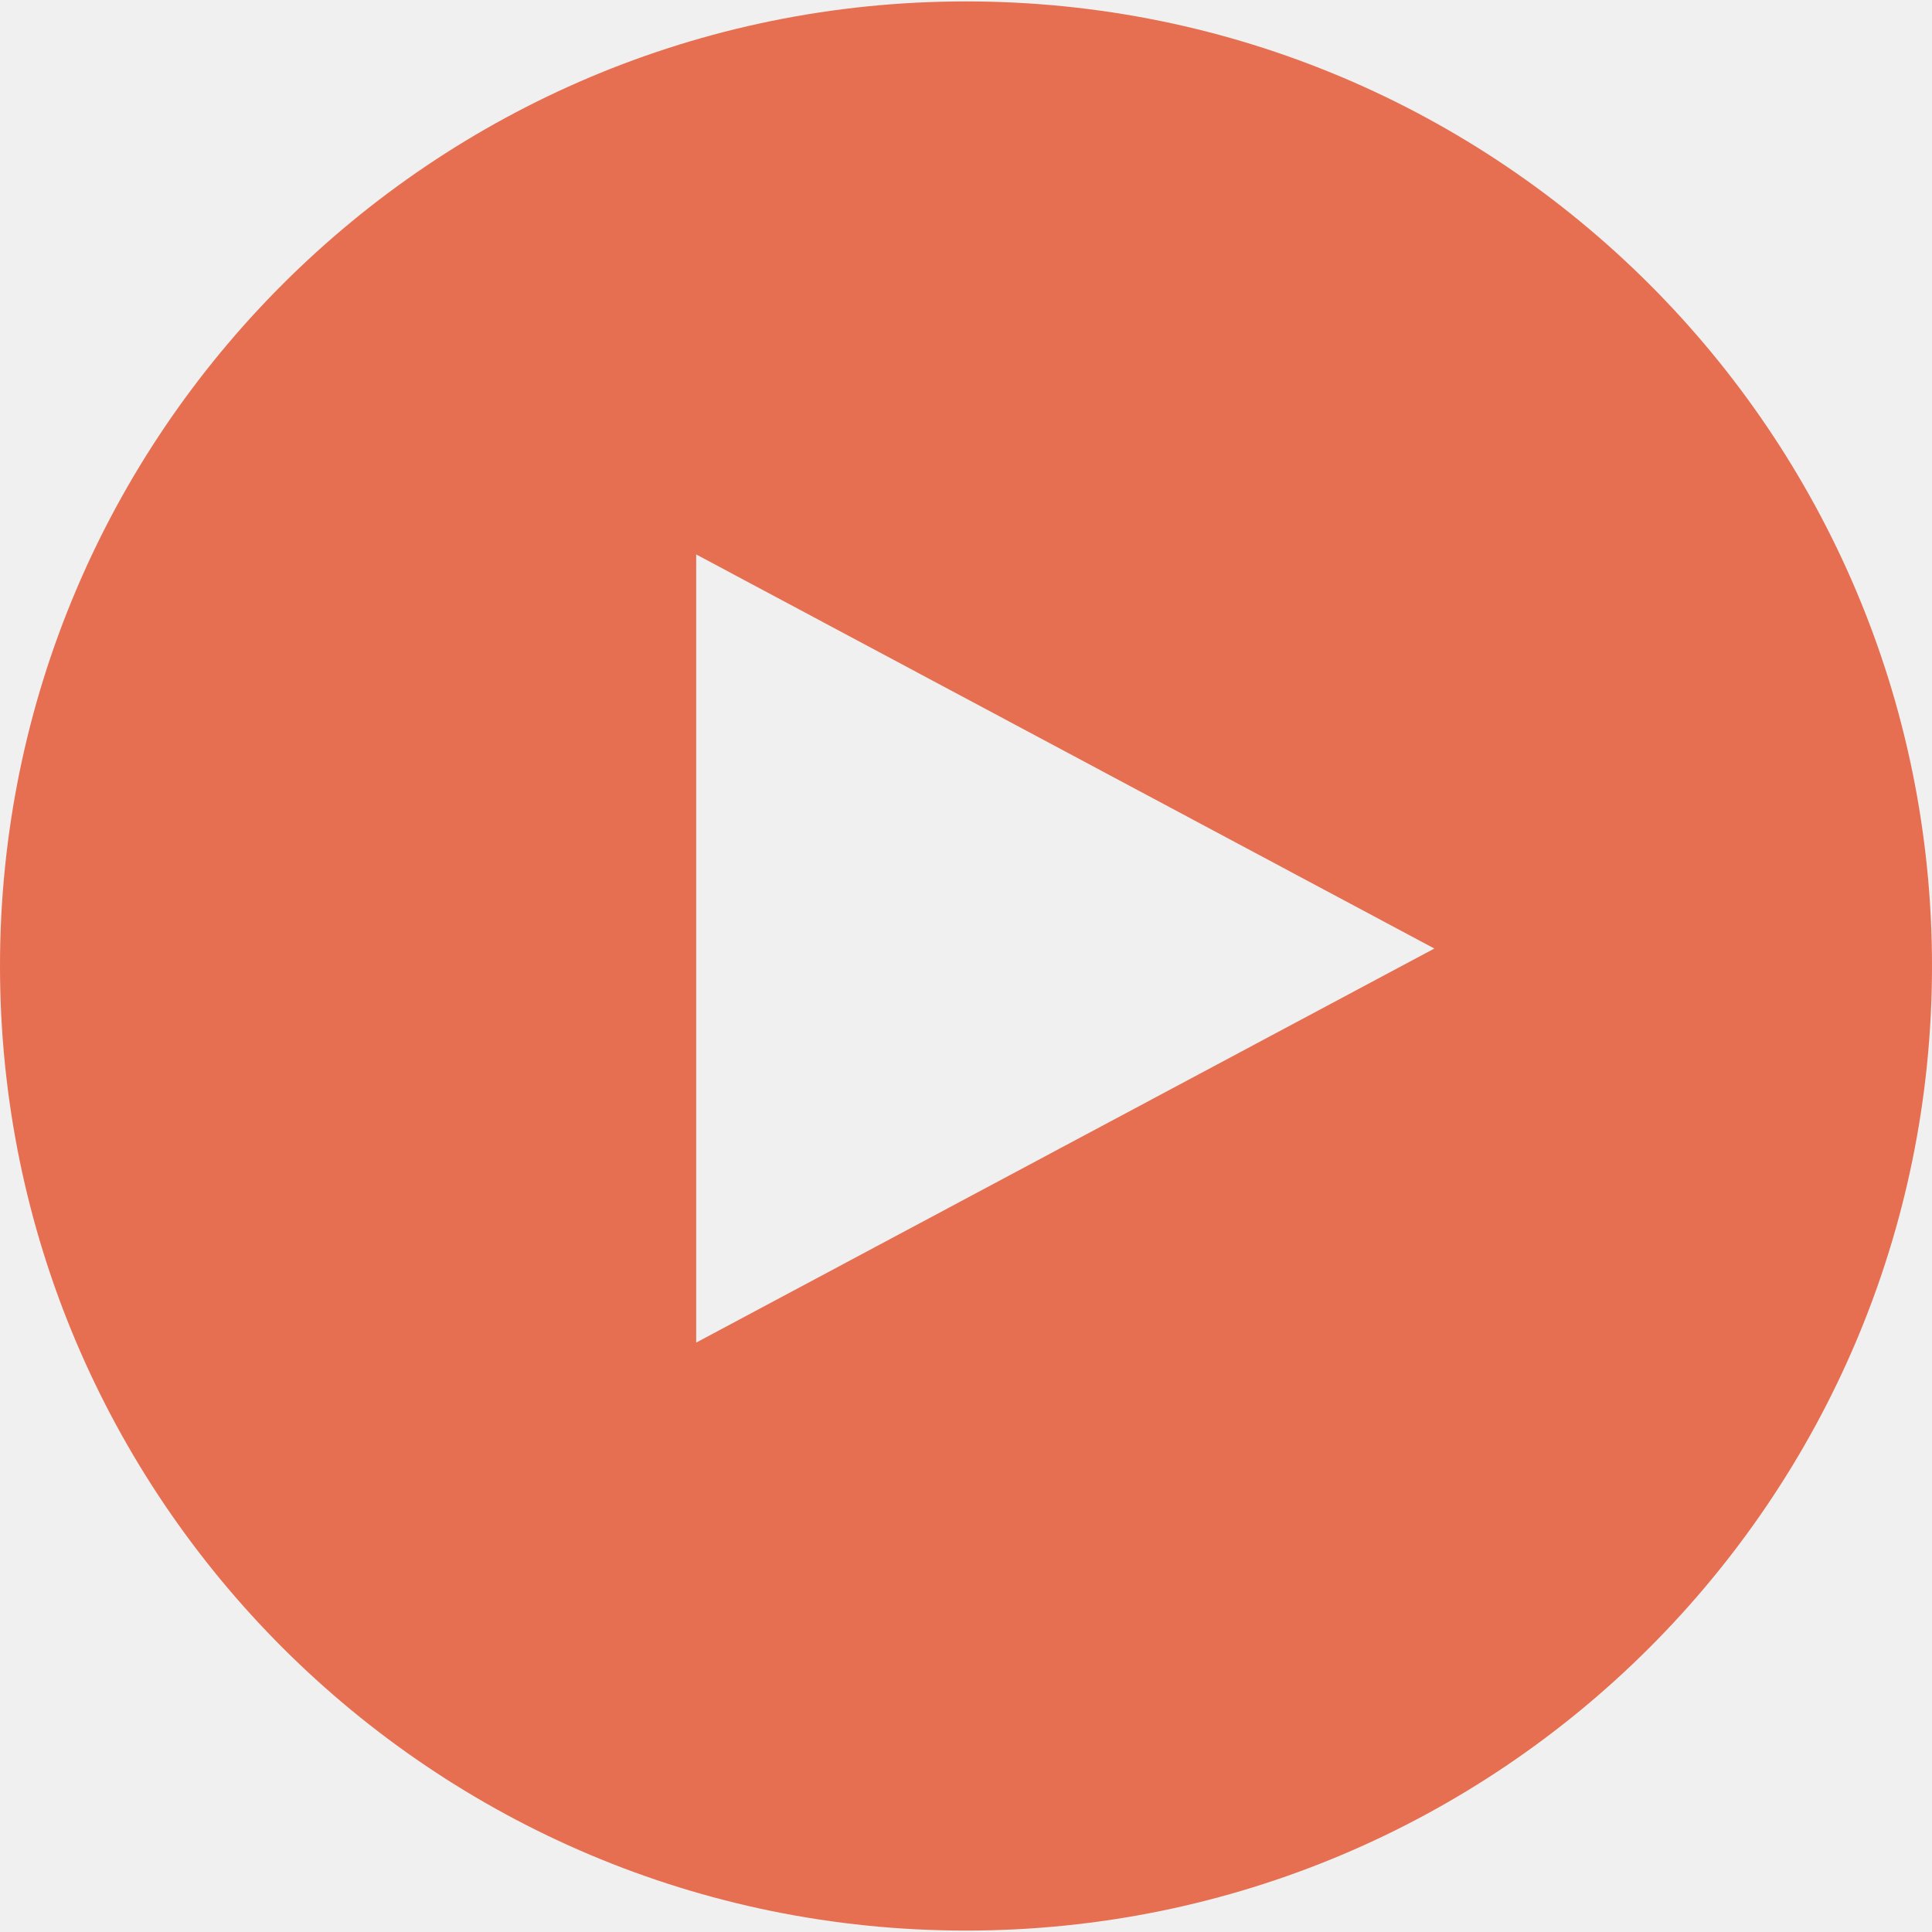
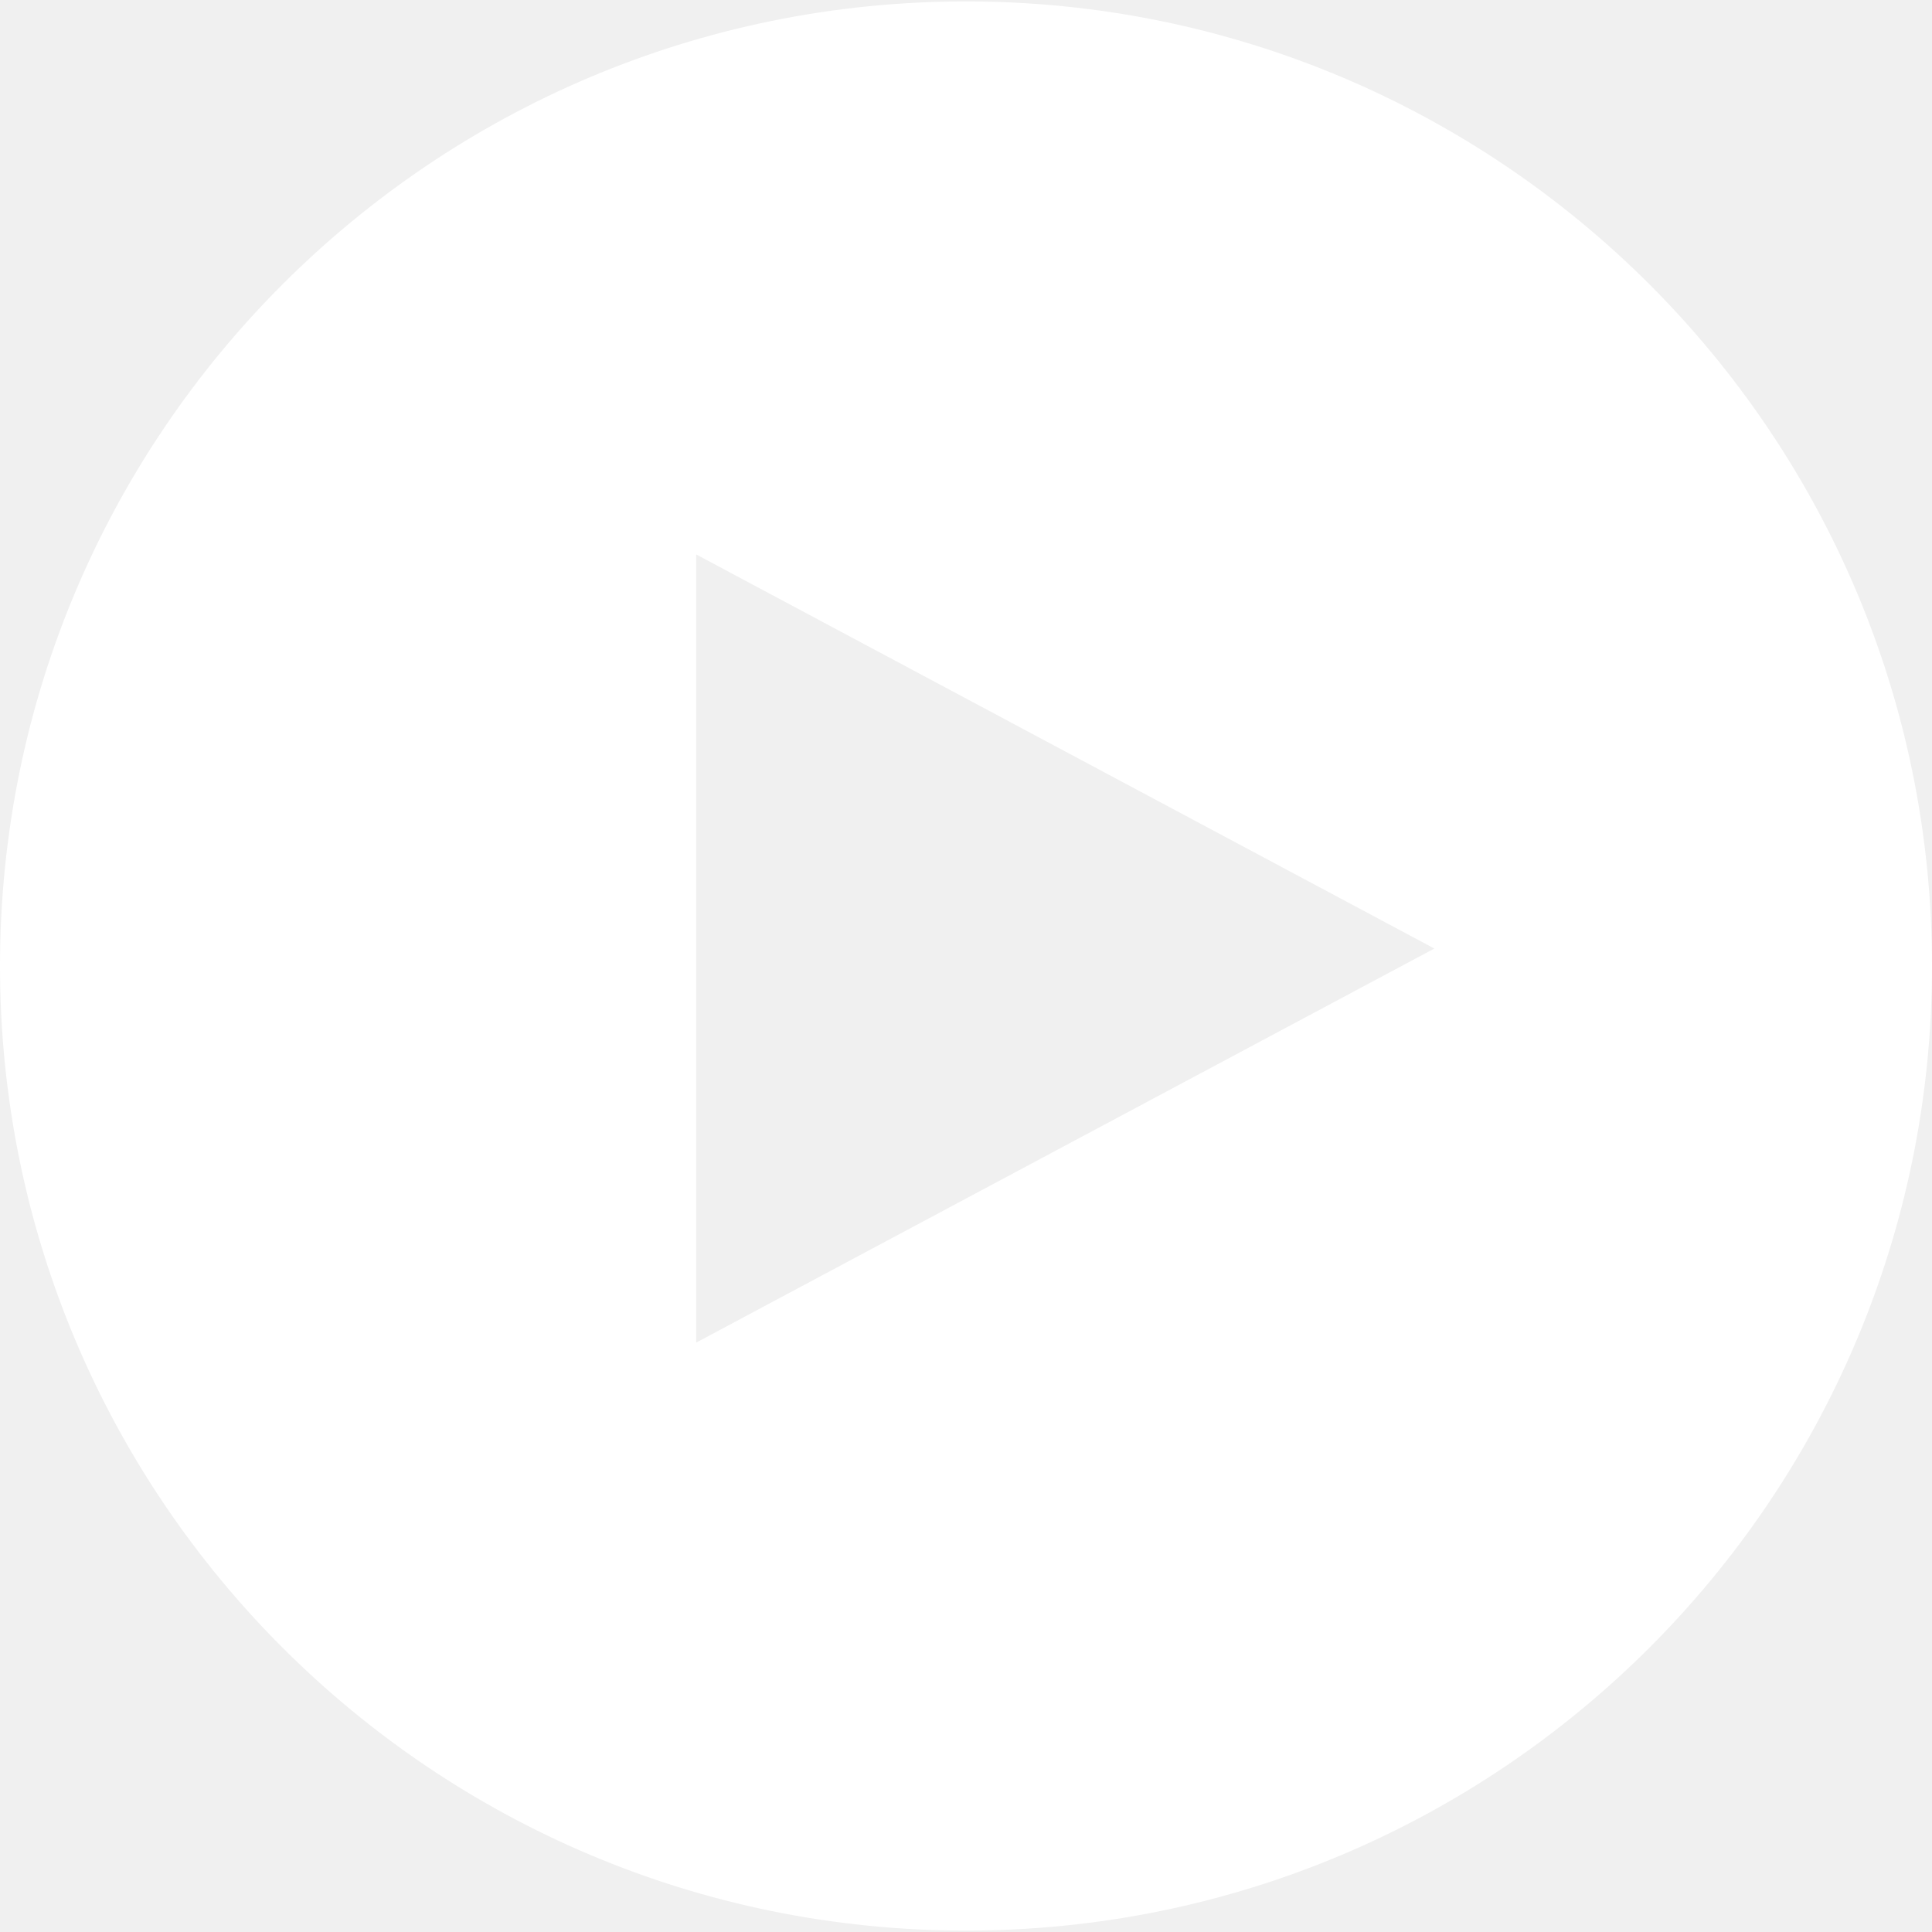
- <svg xmlns="http://www.w3.org/2000/svg" fill="#e76f51" height="800px" width="800px" version="1.1" id="Capa_1" viewBox="0 0 490.718 490.718" xml:space="preserve">
+ <svg xmlns="http://www.w3.org/2000/svg" fill="white" height="800px" width="800px" version="1.1" id="Capa_1" viewBox="0 0 490.718 490.718" xml:space="preserve">
  <g>
    <path d="M245.359,0.359C109.852,0.359,0,110.049,0,245.358s109.852,245,245.359,245s245.359-109.691,245.359-245   S380.866,0.359,245.359,0.359z M176.828,341.011V140.824l187.489,100.098L176.828,341.011z" />
    <g>
	</g>
    <g>
	</g>
    <g>
	</g>
    <g>
	</g>
    <g>
	</g>
    <g>
	</g>
    <g>
	</g>
    <g>
	</g>
    <g>
	</g>
    <g>
	</g>
    <g>
	</g>
    <g>
	</g>
    <g>
	</g>
    <g>
	</g>
    <g>
	</g>
  </g>
</svg>
